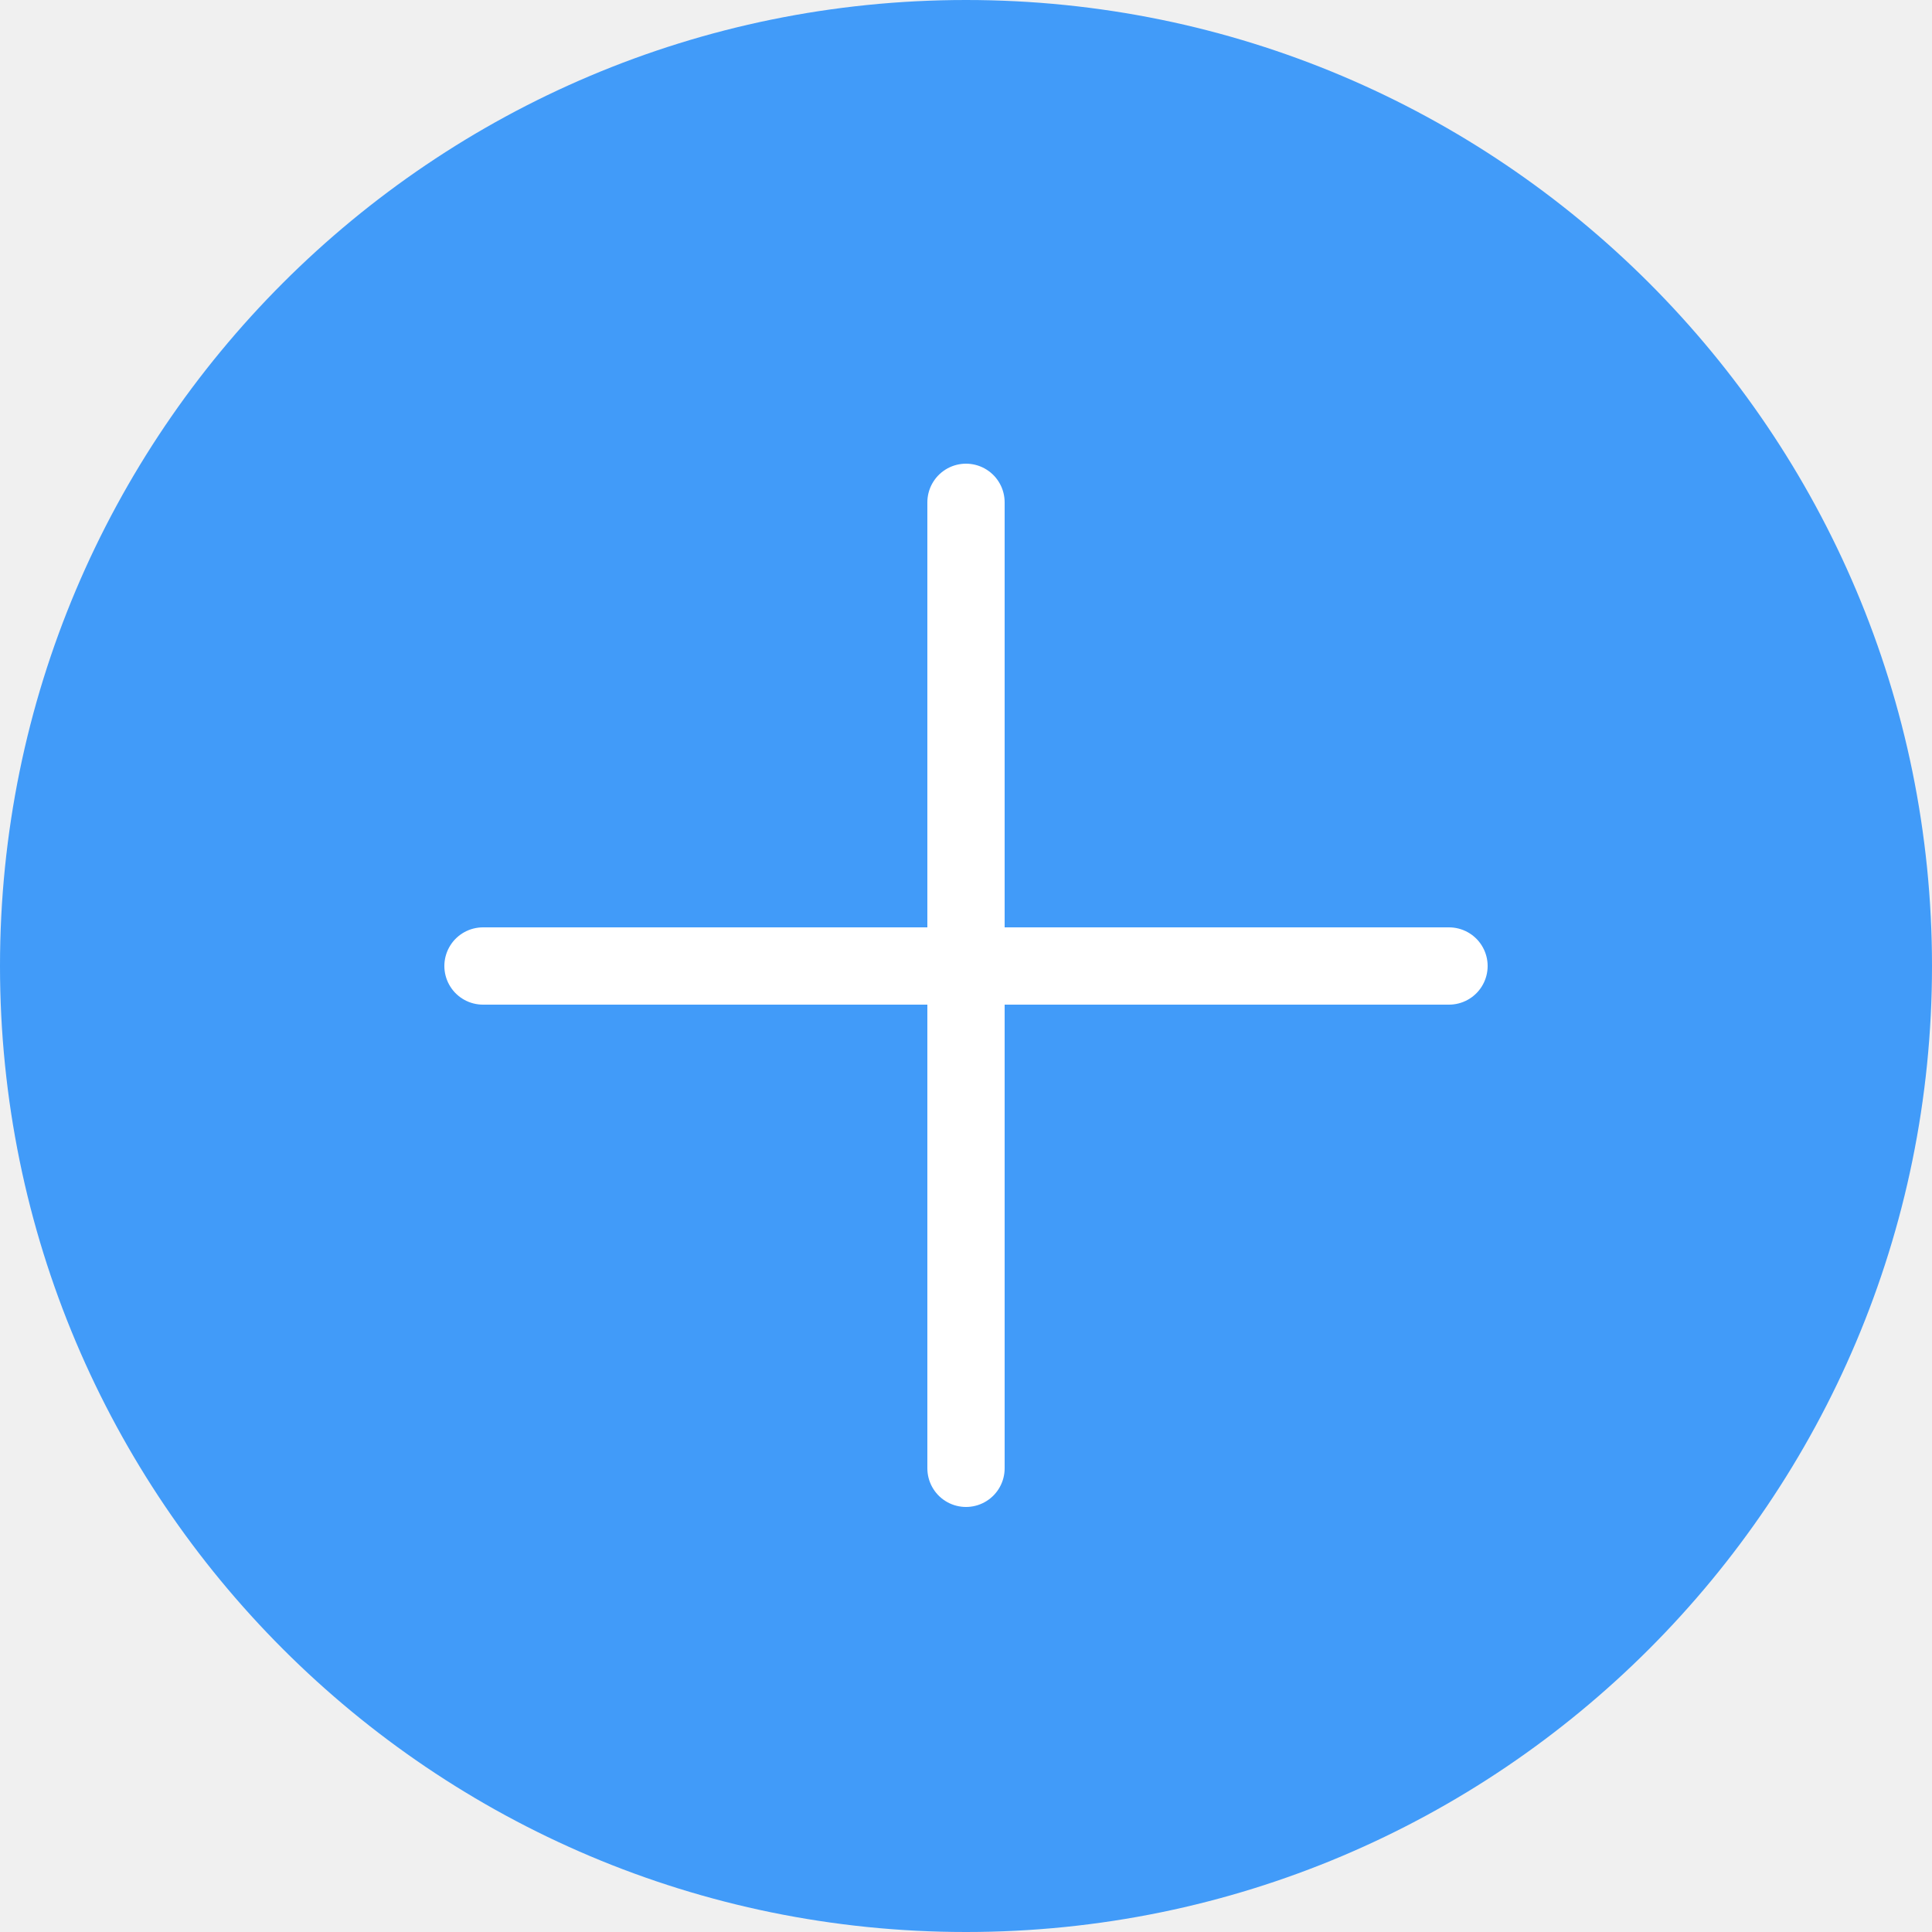
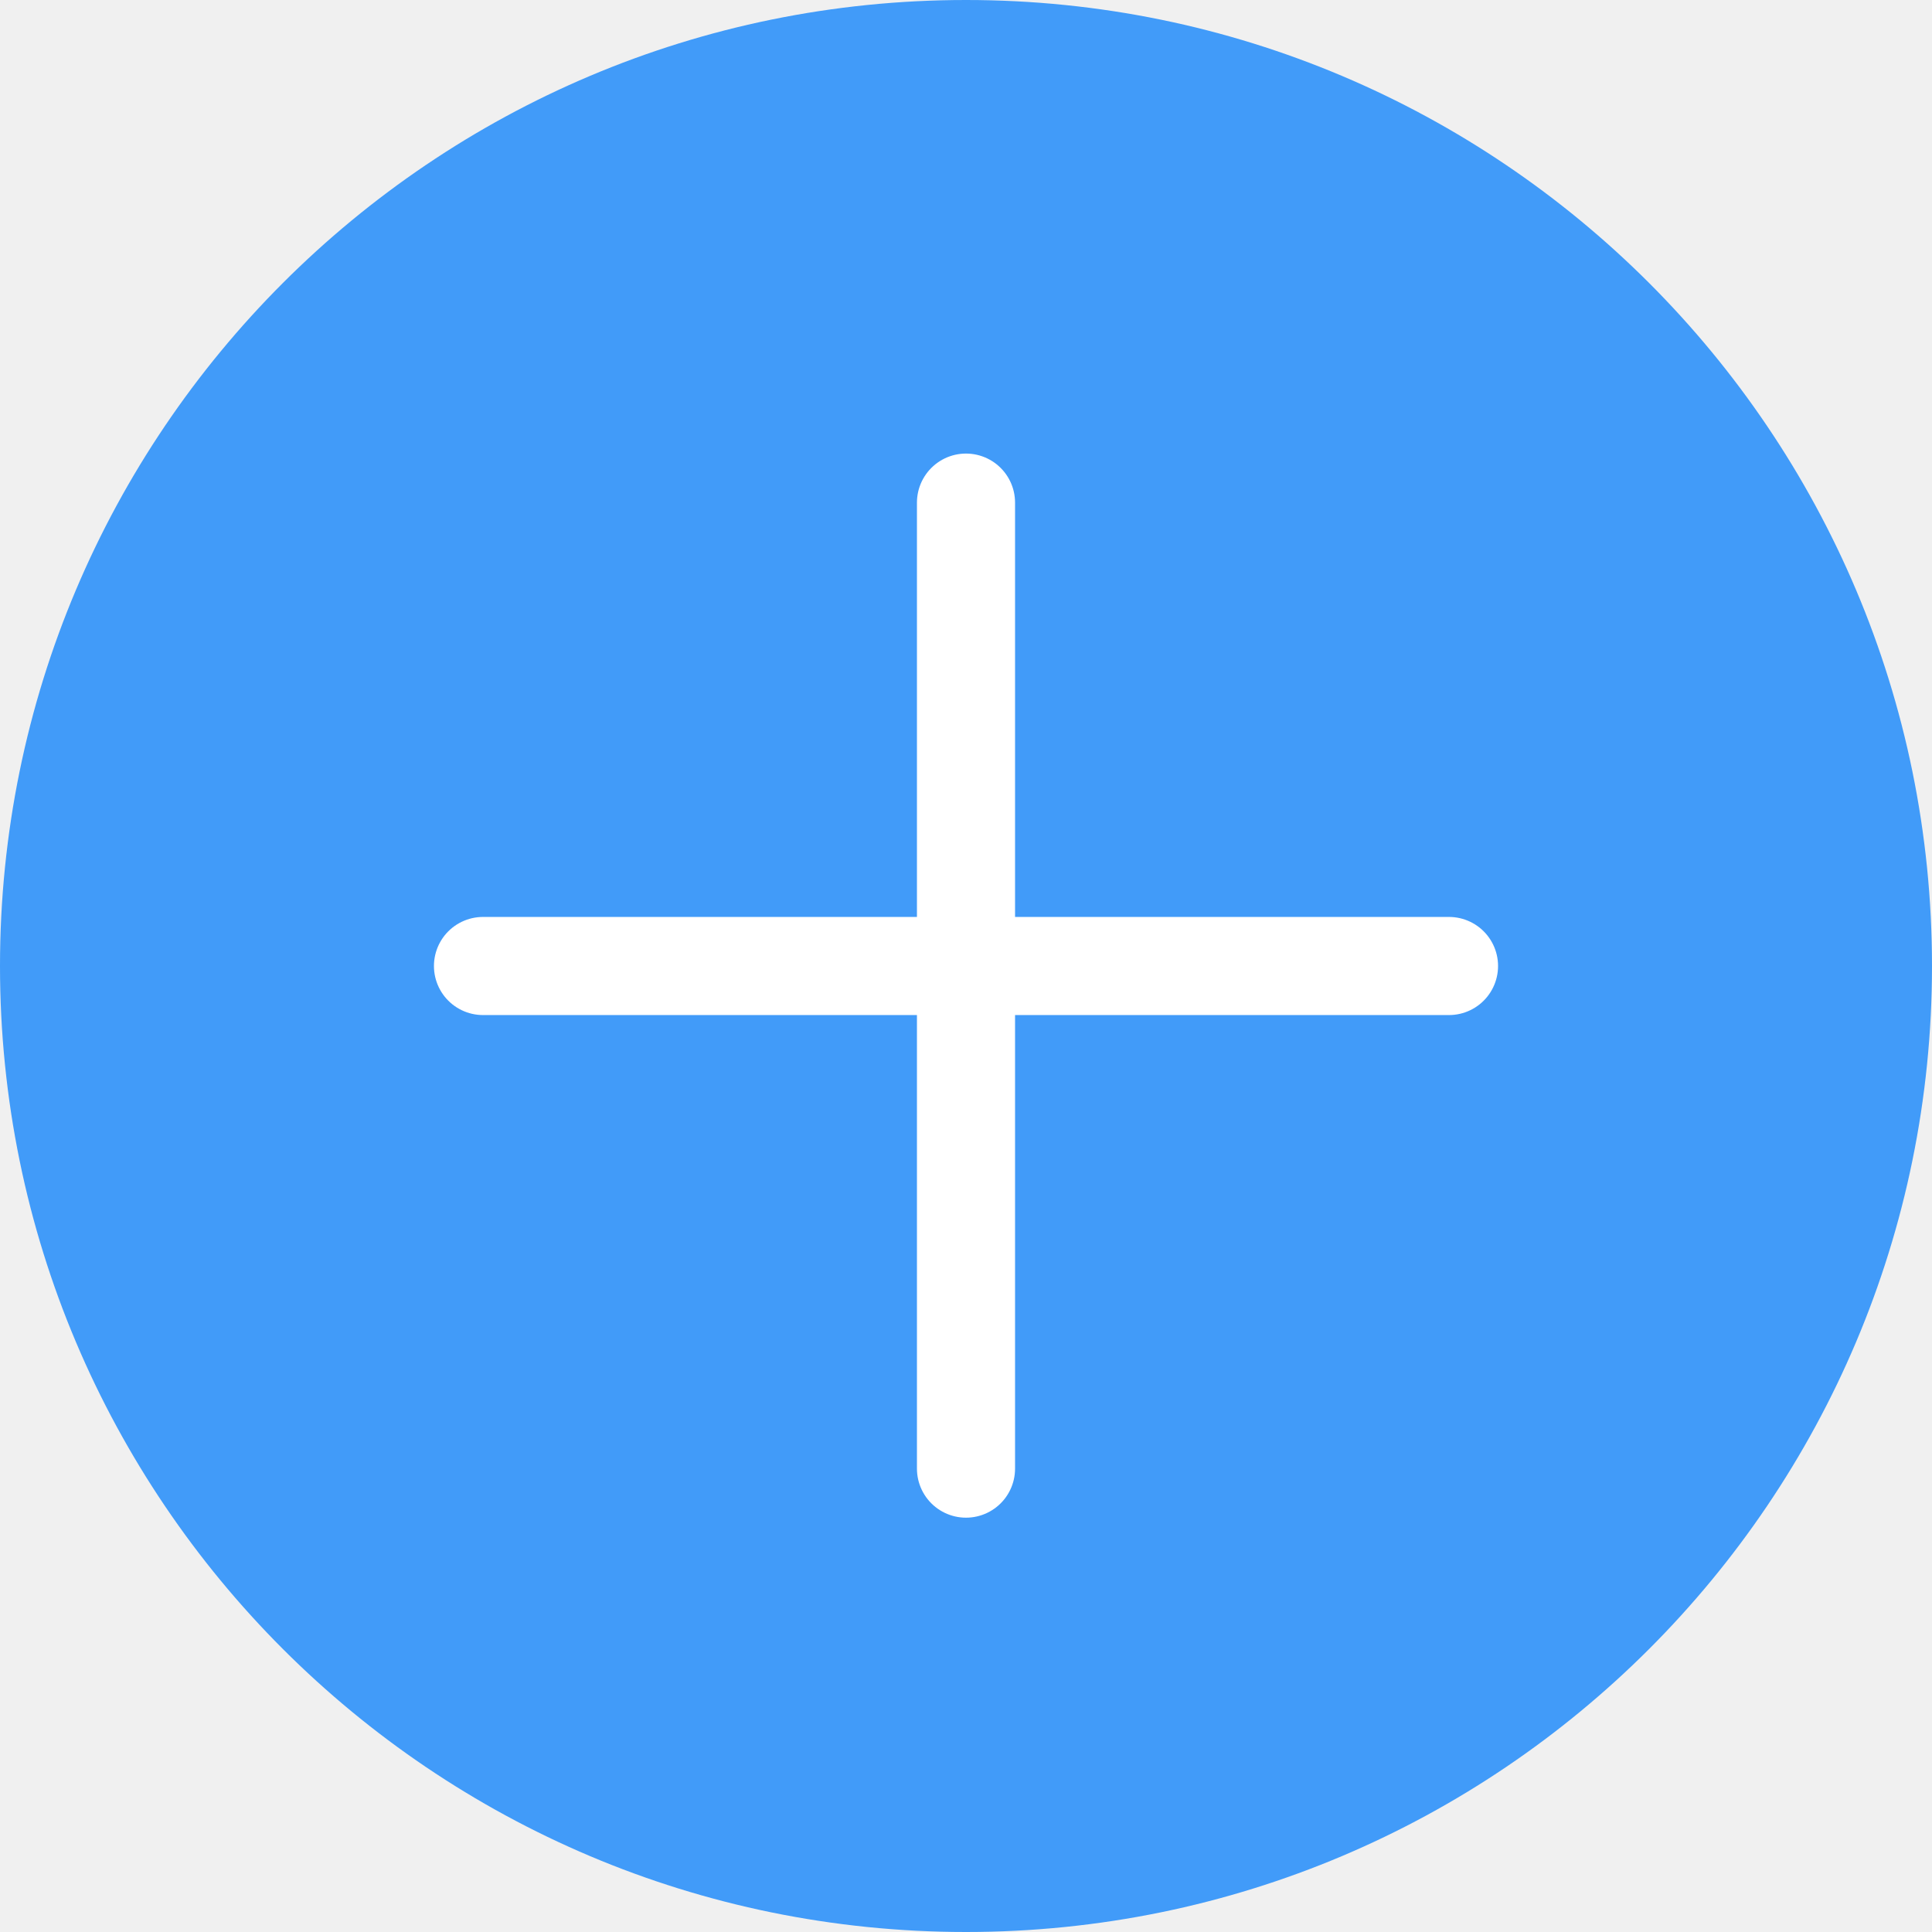
- <svg xmlns="http://www.w3.org/2000/svg" version="1.1" id="Capa_1" x="0px" y="0px" viewBox="0 0 50 50" style="enable-background:new 0 0 50 50;" xml:space="preserve">
+ <svg xmlns="http://www.w3.org/2000/svg" version="1.1" id="Capa_1" x="0px" y="0px" viewBox="0 0 256 256" style="enable-background:new 0 0 256 256;" xml:space="preserve">
  <style type="text/css">
	.st0{fill:#419BF9;}
- 	.st1{fill:none;stroke:#FFFFFF;stroke-width:2;stroke-linecap:round;stroke-linejoin:round;stroke-miterlimit:10;}
+ 	.st1{fill:none;stroke:#FFFFFF;stroke-width:13;stroke-linecap:round;stroke-linejoin:round;stroke-miterlimit:10;}
</style>
-   <circle class="st0" cx="25" cy="25" r="25" />
-   <line class="st1" x1="25" y1="13" x2="25" y2="38" />
-   <line class="st1" x1="37.5" y1="25" x2="12.5" y2="25" />
+   <circle class="st0" cx="128" cy="128" r="128" />
+   <line class="st1" x1="128" y1="66.6" x2="128" y2="194.6" />
+   <line class="st1" x1="192" y1="128" x2="64" y2="128" />
</svg>
